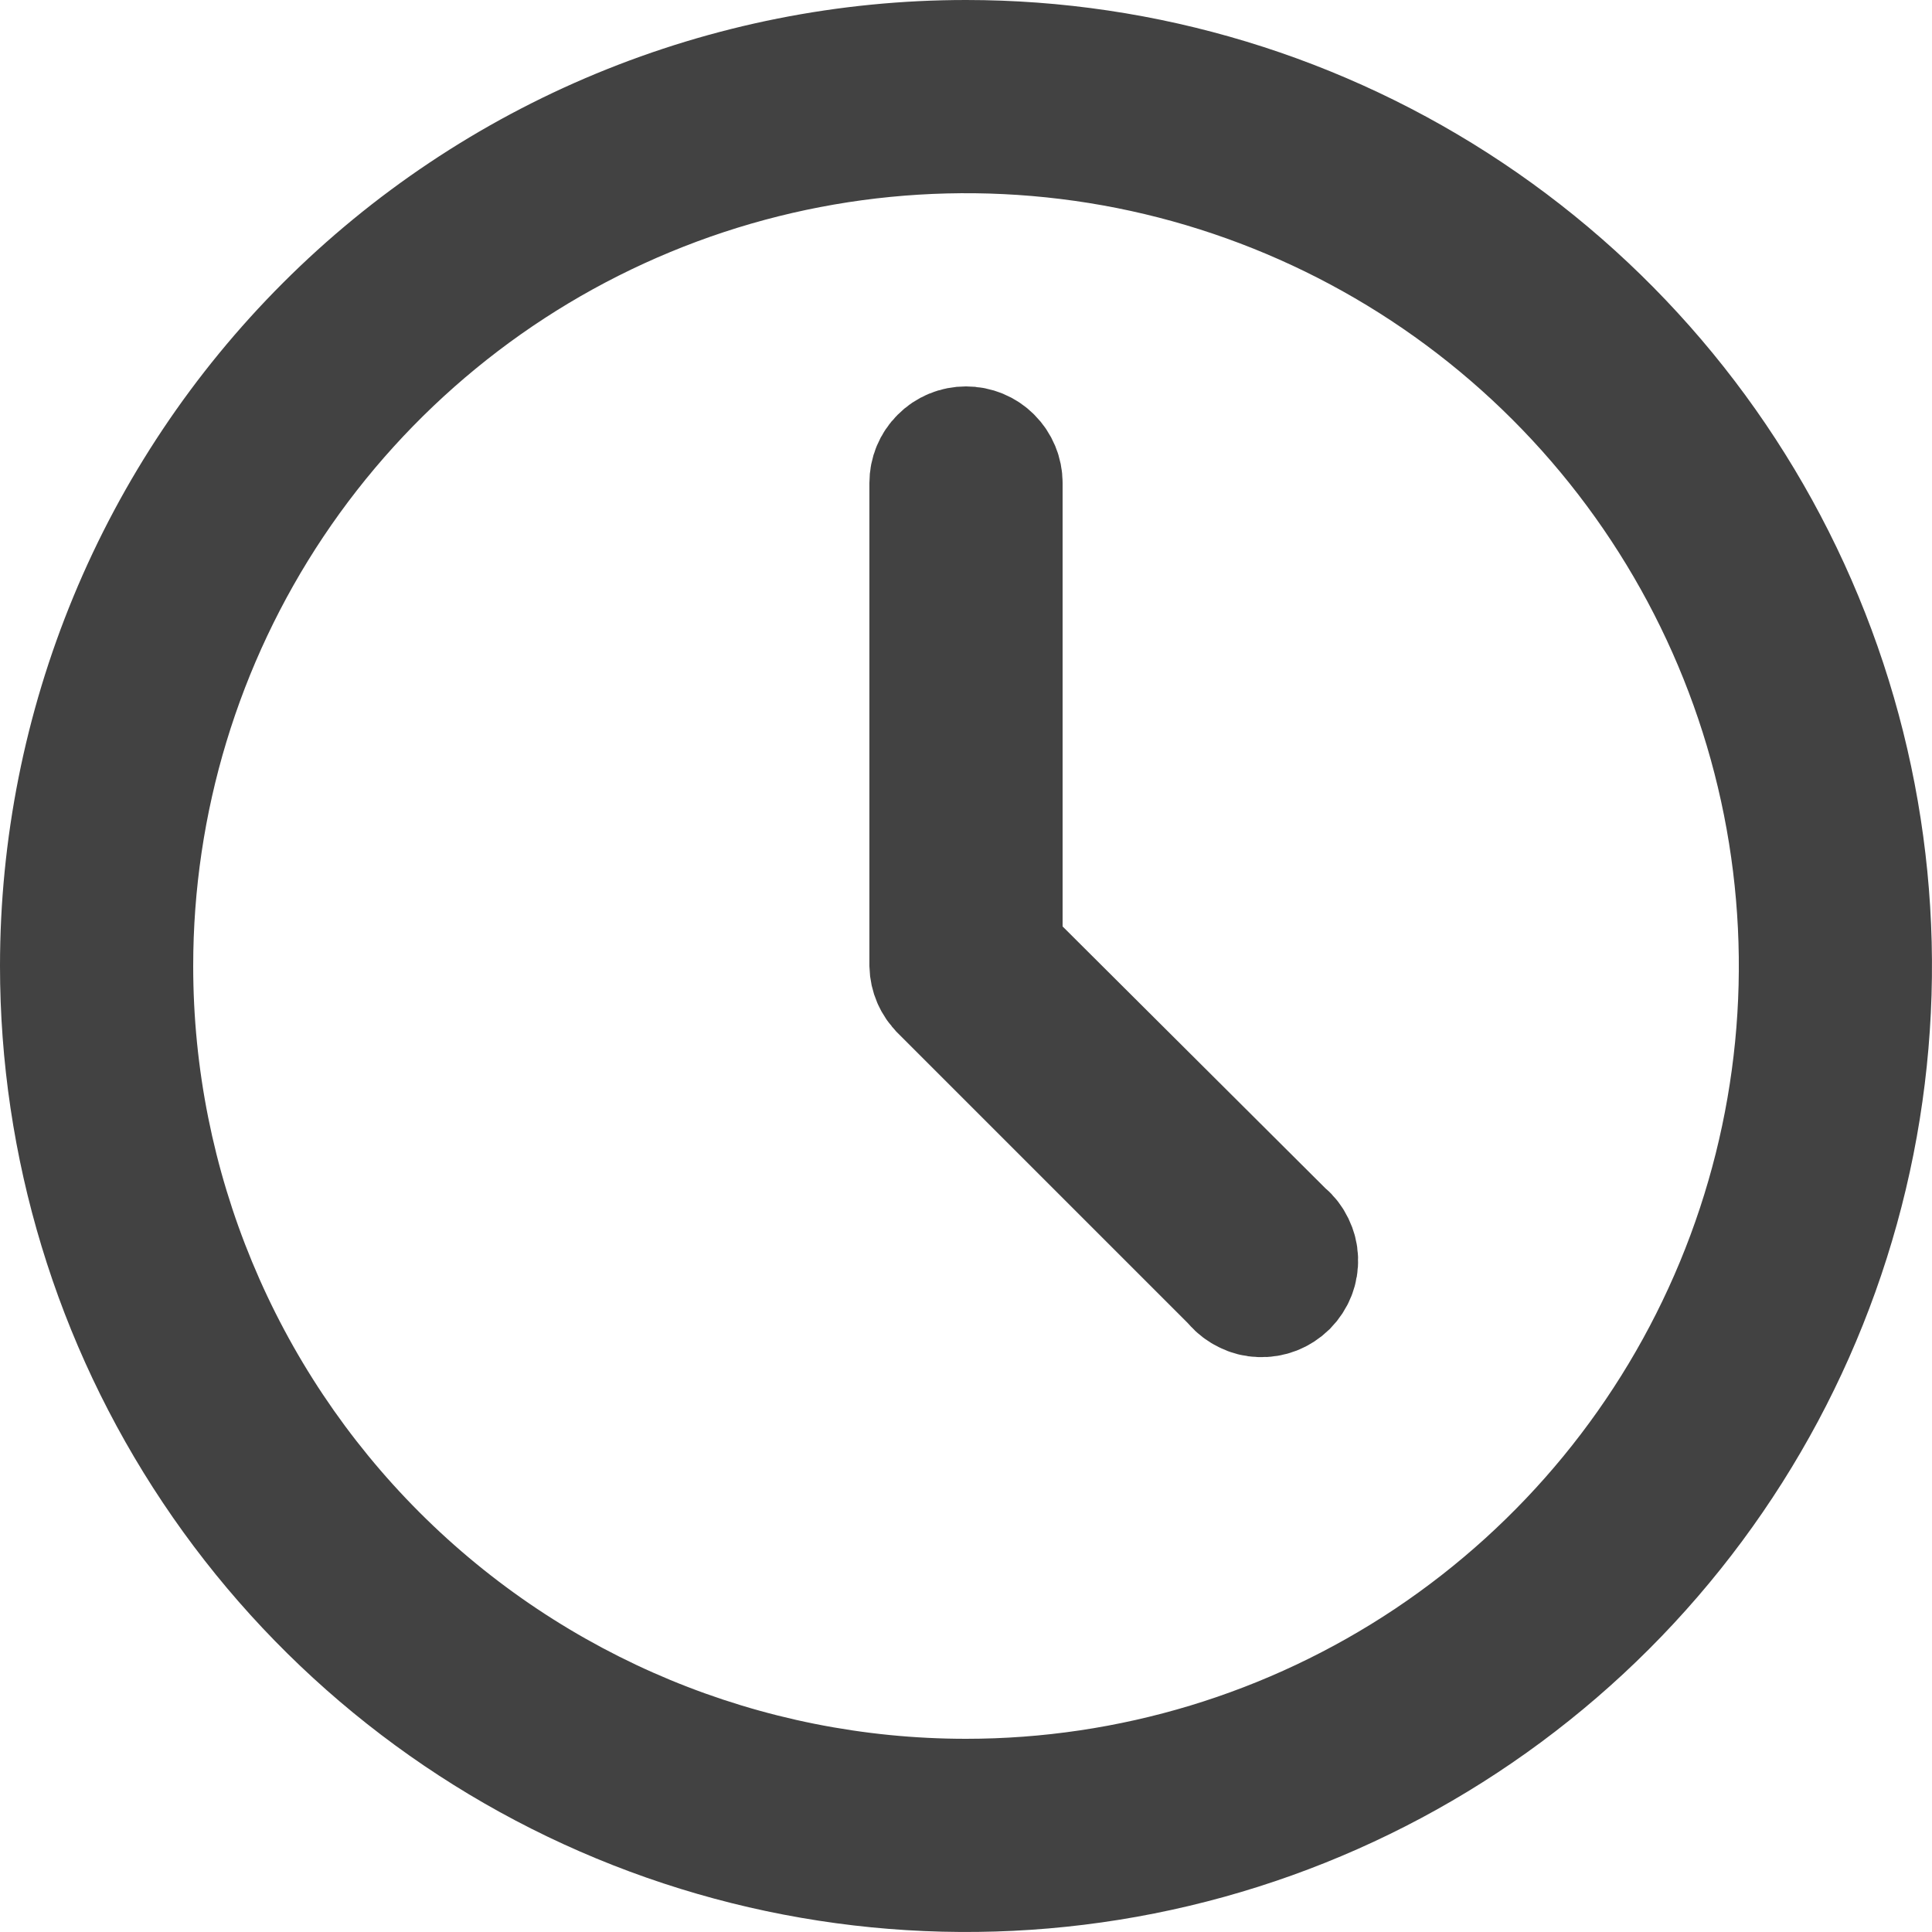
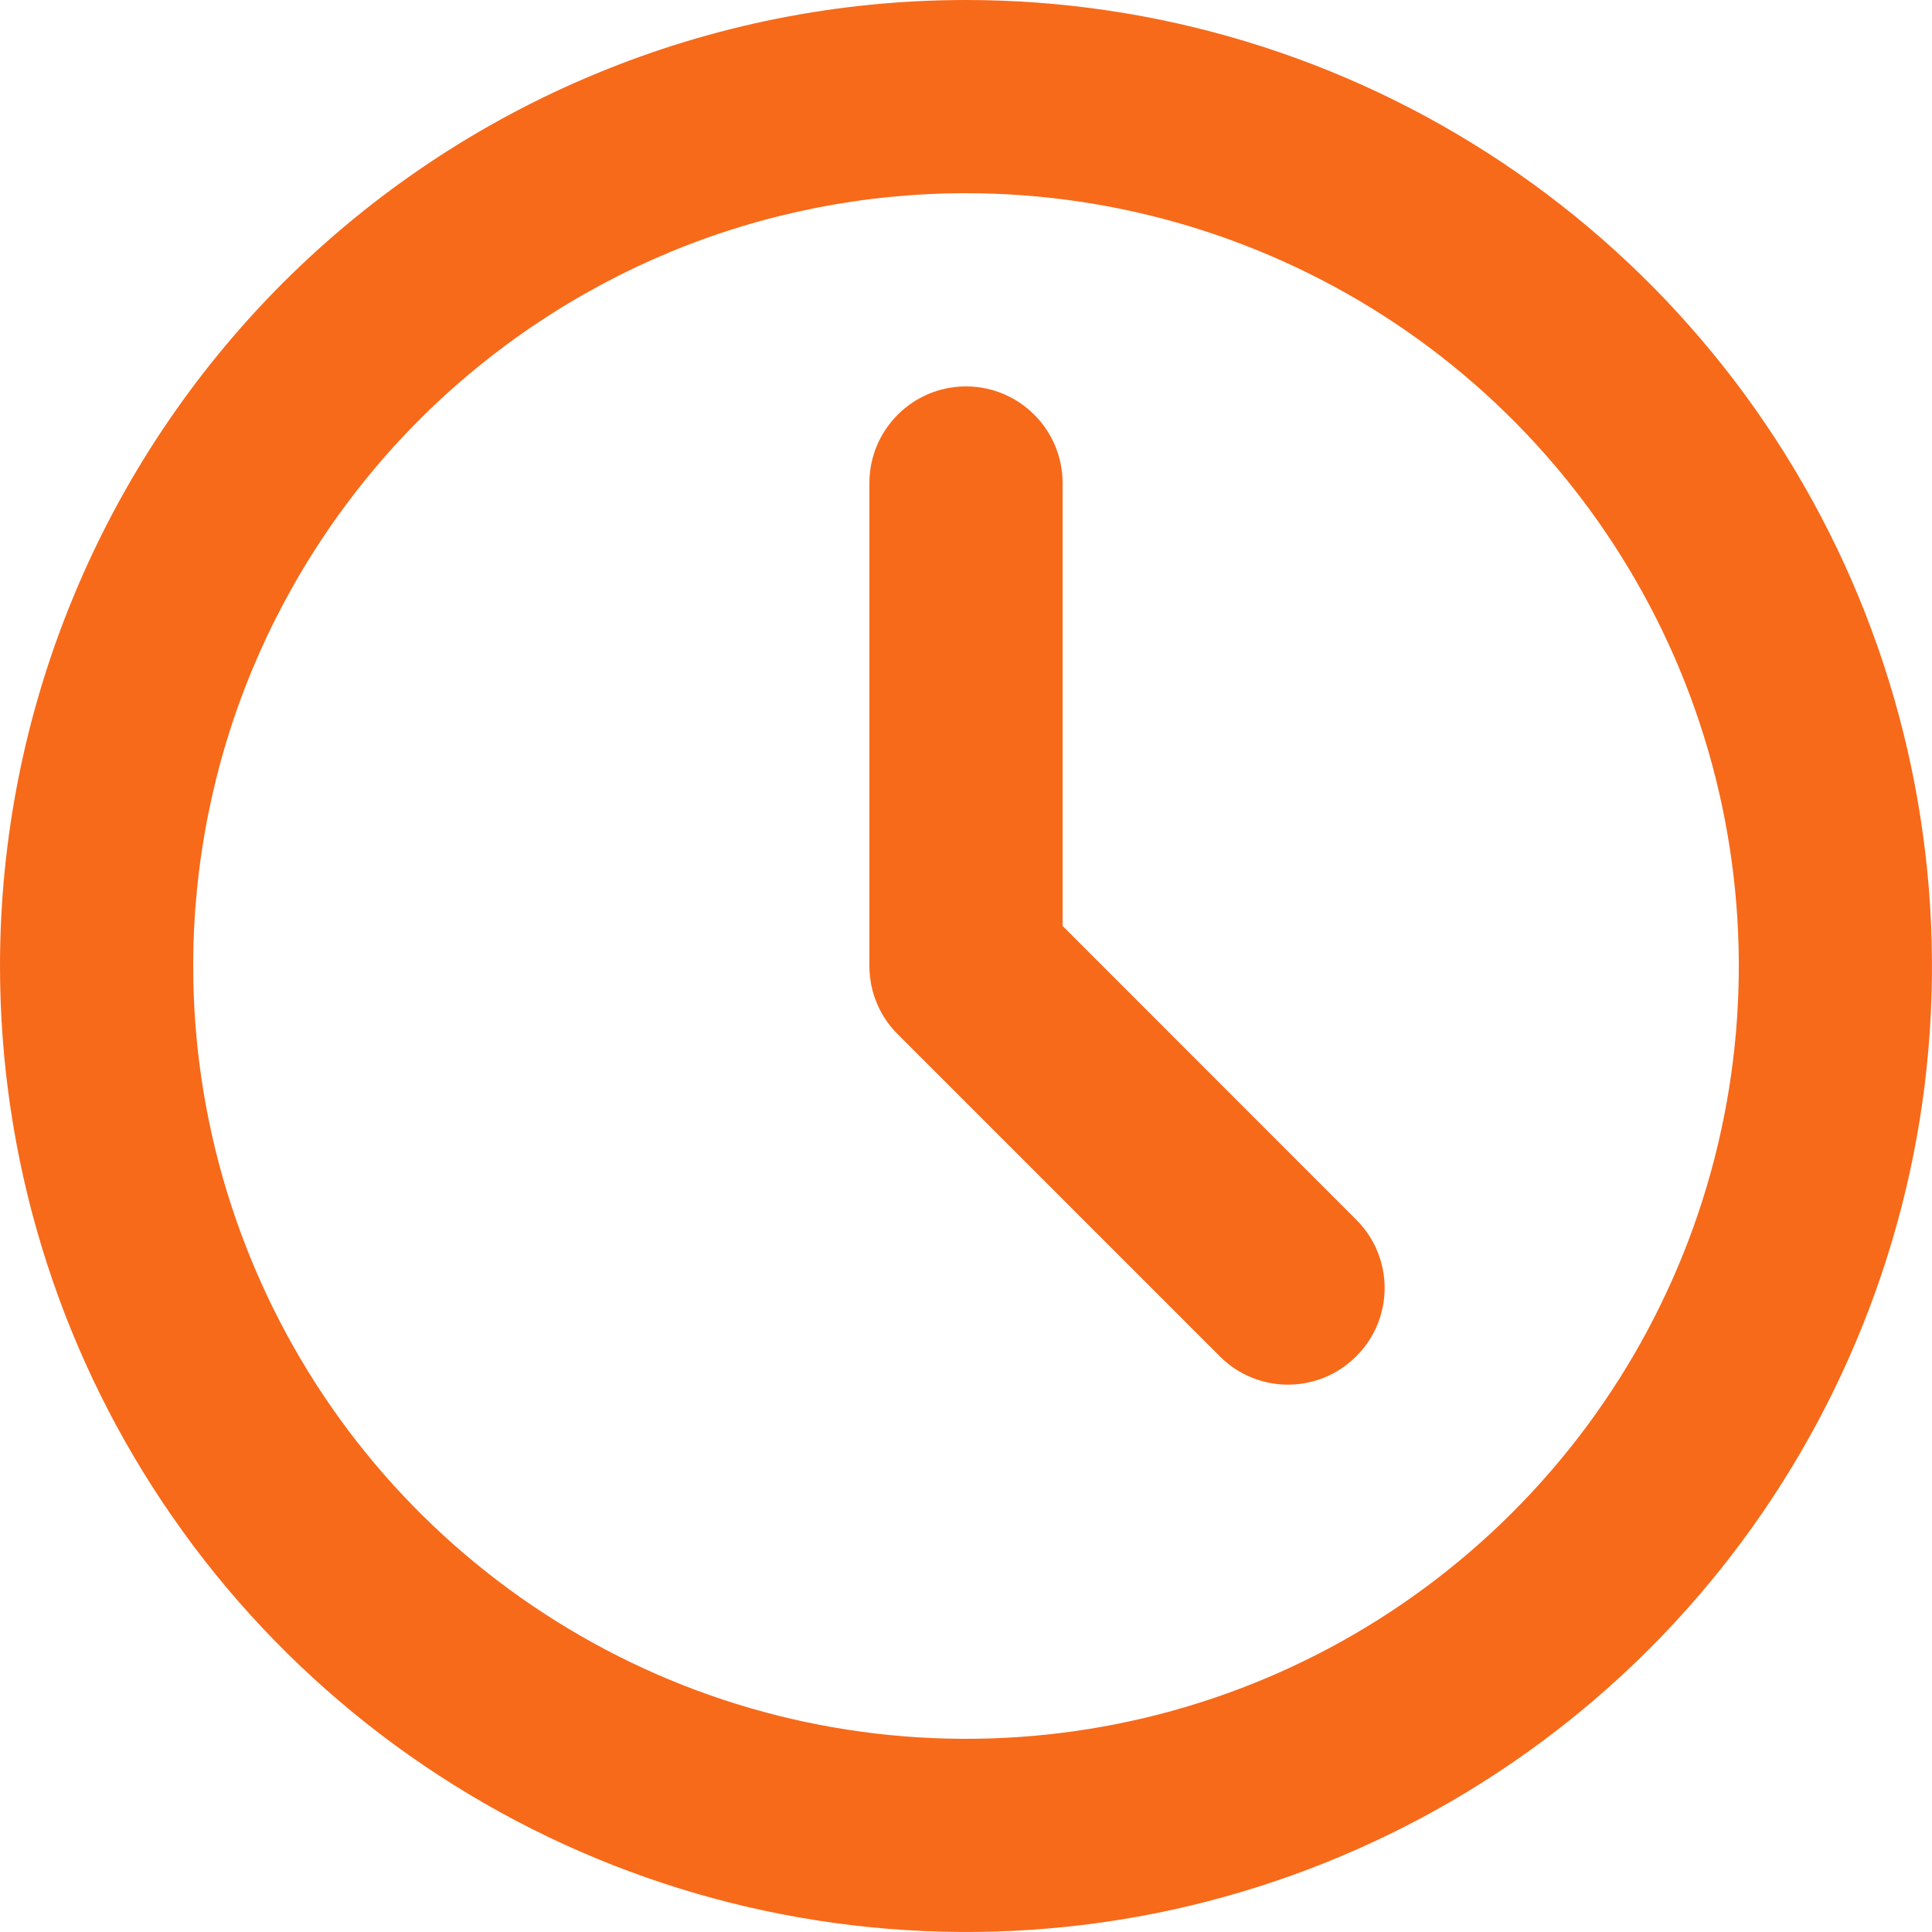
- <svg xmlns="http://www.w3.org/2000/svg" width="18" height="18" viewBox="0 0 18 18" fill="none">
-   <path d="M9 0C10.78 0 12.52 0.528 14 1.517C15.48 2.506 16.634 3.911 17.315 5.556C17.996 7.2 18.174 9.01 17.827 10.756C17.48 12.502 16.623 14.105 15.364 15.364C14.105 16.623 12.502 17.48 10.756 17.827C9.01 18.174 7.2 17.996 5.556 17.315C3.911 16.634 2.506 15.48 1.517 14C0.528 12.52 1.90735e-06 10.78 1.90735e-06 9C1.90735e-06 7.818 0.233 6.648 0.685 5.556C1.137 4.464 1.8 3.472 2.636 2.636C3.472 1.8 4.464 1.137 5.556 0.685C6.648 0.233 7.818 0 9 0ZM9 16.2C10.424 16.2 11.816 15.778 13 14.987C14.184 14.195 15.107 13.071 15.652 11.755C16.197 10.44 16.34 8.992 16.062 7.595C15.784 6.199 15.098 4.916 14.091 3.909C13.084 2.902 11.801 2.216 10.405 1.938C9.008 1.661 7.56 1.803 6.245 2.348C4.929 2.893 3.805 3.816 3.013 5C2.222 6.184 1.8 7.576 1.8 9C1.8 10.91 2.559 12.741 3.909 14.091C5.259 15.441 7.09 16.2 9 16.2Z" fill="#424242" />
-   <path d="M9.476 9.056L9.3 8.88V8.631V4.5C9.3 4.42 9.268 4.344 9.212 4.288C9.156 4.231 9.079 4.2 9 4.2C8.92 4.2 8.844 4.231 8.788 4.288C8.731 4.344 8.7 4.42 8.7 4.5V8.994C8.702 9.072 8.734 9.147 8.79 9.201L8.79 9.201L8.794 9.206L11.494 11.906L11.51 11.922L11.525 11.94C11.552 11.971 11.585 11.996 11.623 12.014C11.66 12.033 11.7 12.043 11.742 12.044C11.783 12.046 11.824 12.039 11.863 12.024C11.901 12.009 11.936 11.986 11.966 11.957C11.995 11.927 12.018 11.892 12.033 11.854C12.048 11.815 12.055 11.774 12.053 11.733C12.052 11.691 12.041 11.651 12.023 11.614C12.005 11.577 11.98 11.543 11.948 11.517L11.931 11.502L11.915 11.486L9.476 9.056Z" stroke="#424242" stroke-width="1.2" />
+ <svg xmlns="http://www.w3.org/2000/svg" width="12" height="12" viewBox="0 0 12 12" fill="none">
+   <path fill-rule="evenodd" clip-rule="evenodd" d="M8.667 2.009C7.877 1.482 6.949 1.2 6 1.2C5.37 1.2 4.745 1.324 4.163 1.565C3.581 1.807 3.052 2.16 2.606 2.606C2.16 3.052 1.807 3.581 1.565 4.163C1.324 4.745 1.2 5.37 1.2 6C1.2 6.949 1.482 7.877 2.009 8.667C2.536 9.456 3.286 10.071 4.163 10.435C5.04 10.798 6.005 10.893 6.936 10.708C7.868 10.523 8.723 10.065 9.394 9.394C10.065 8.723 10.523 7.868 10.708 6.936C10.893 6.005 10.798 5.04 10.435 4.163C10.071 3.286 9.456 2.536 8.667 2.009ZM6 0C7.187 0 8.347 0.352 9.333 1.011C10.32 1.67 11.089 2.608 11.543 3.704C11.997 4.8 12.116 6.007 11.885 7.171C11.653 8.334 11.082 9.404 10.243 10.243C9.404 11.082 8.334 11.653 7.171 11.885C6.007 12.116 4.8 11.997 3.704 11.543C2.608 11.089 1.67 10.32 1.011 9.333C0.352 8.347 0 7.187 0 6C0 5.212 0.155 4.432 0.457 3.704C0.758 2.976 1.2 2.315 1.757 1.757C2.315 1.2 2.976 0.758 3.704 0.457C4.432 0.155 5.212 0 6 0ZM6.6 3C6.6 2.669 6.331 2.4 6 2.4C5.669 2.4 5.4 2.669 5.4 3V6C5.4 6.159 5.463 6.312 5.576 6.424L7.576 8.424C7.81 8.659 8.19 8.659 8.424 8.424C8.659 8.19 8.659 7.81 8.424 7.576L6.6 5.751V3Z" fill="#F76A1A" />
</svg>
